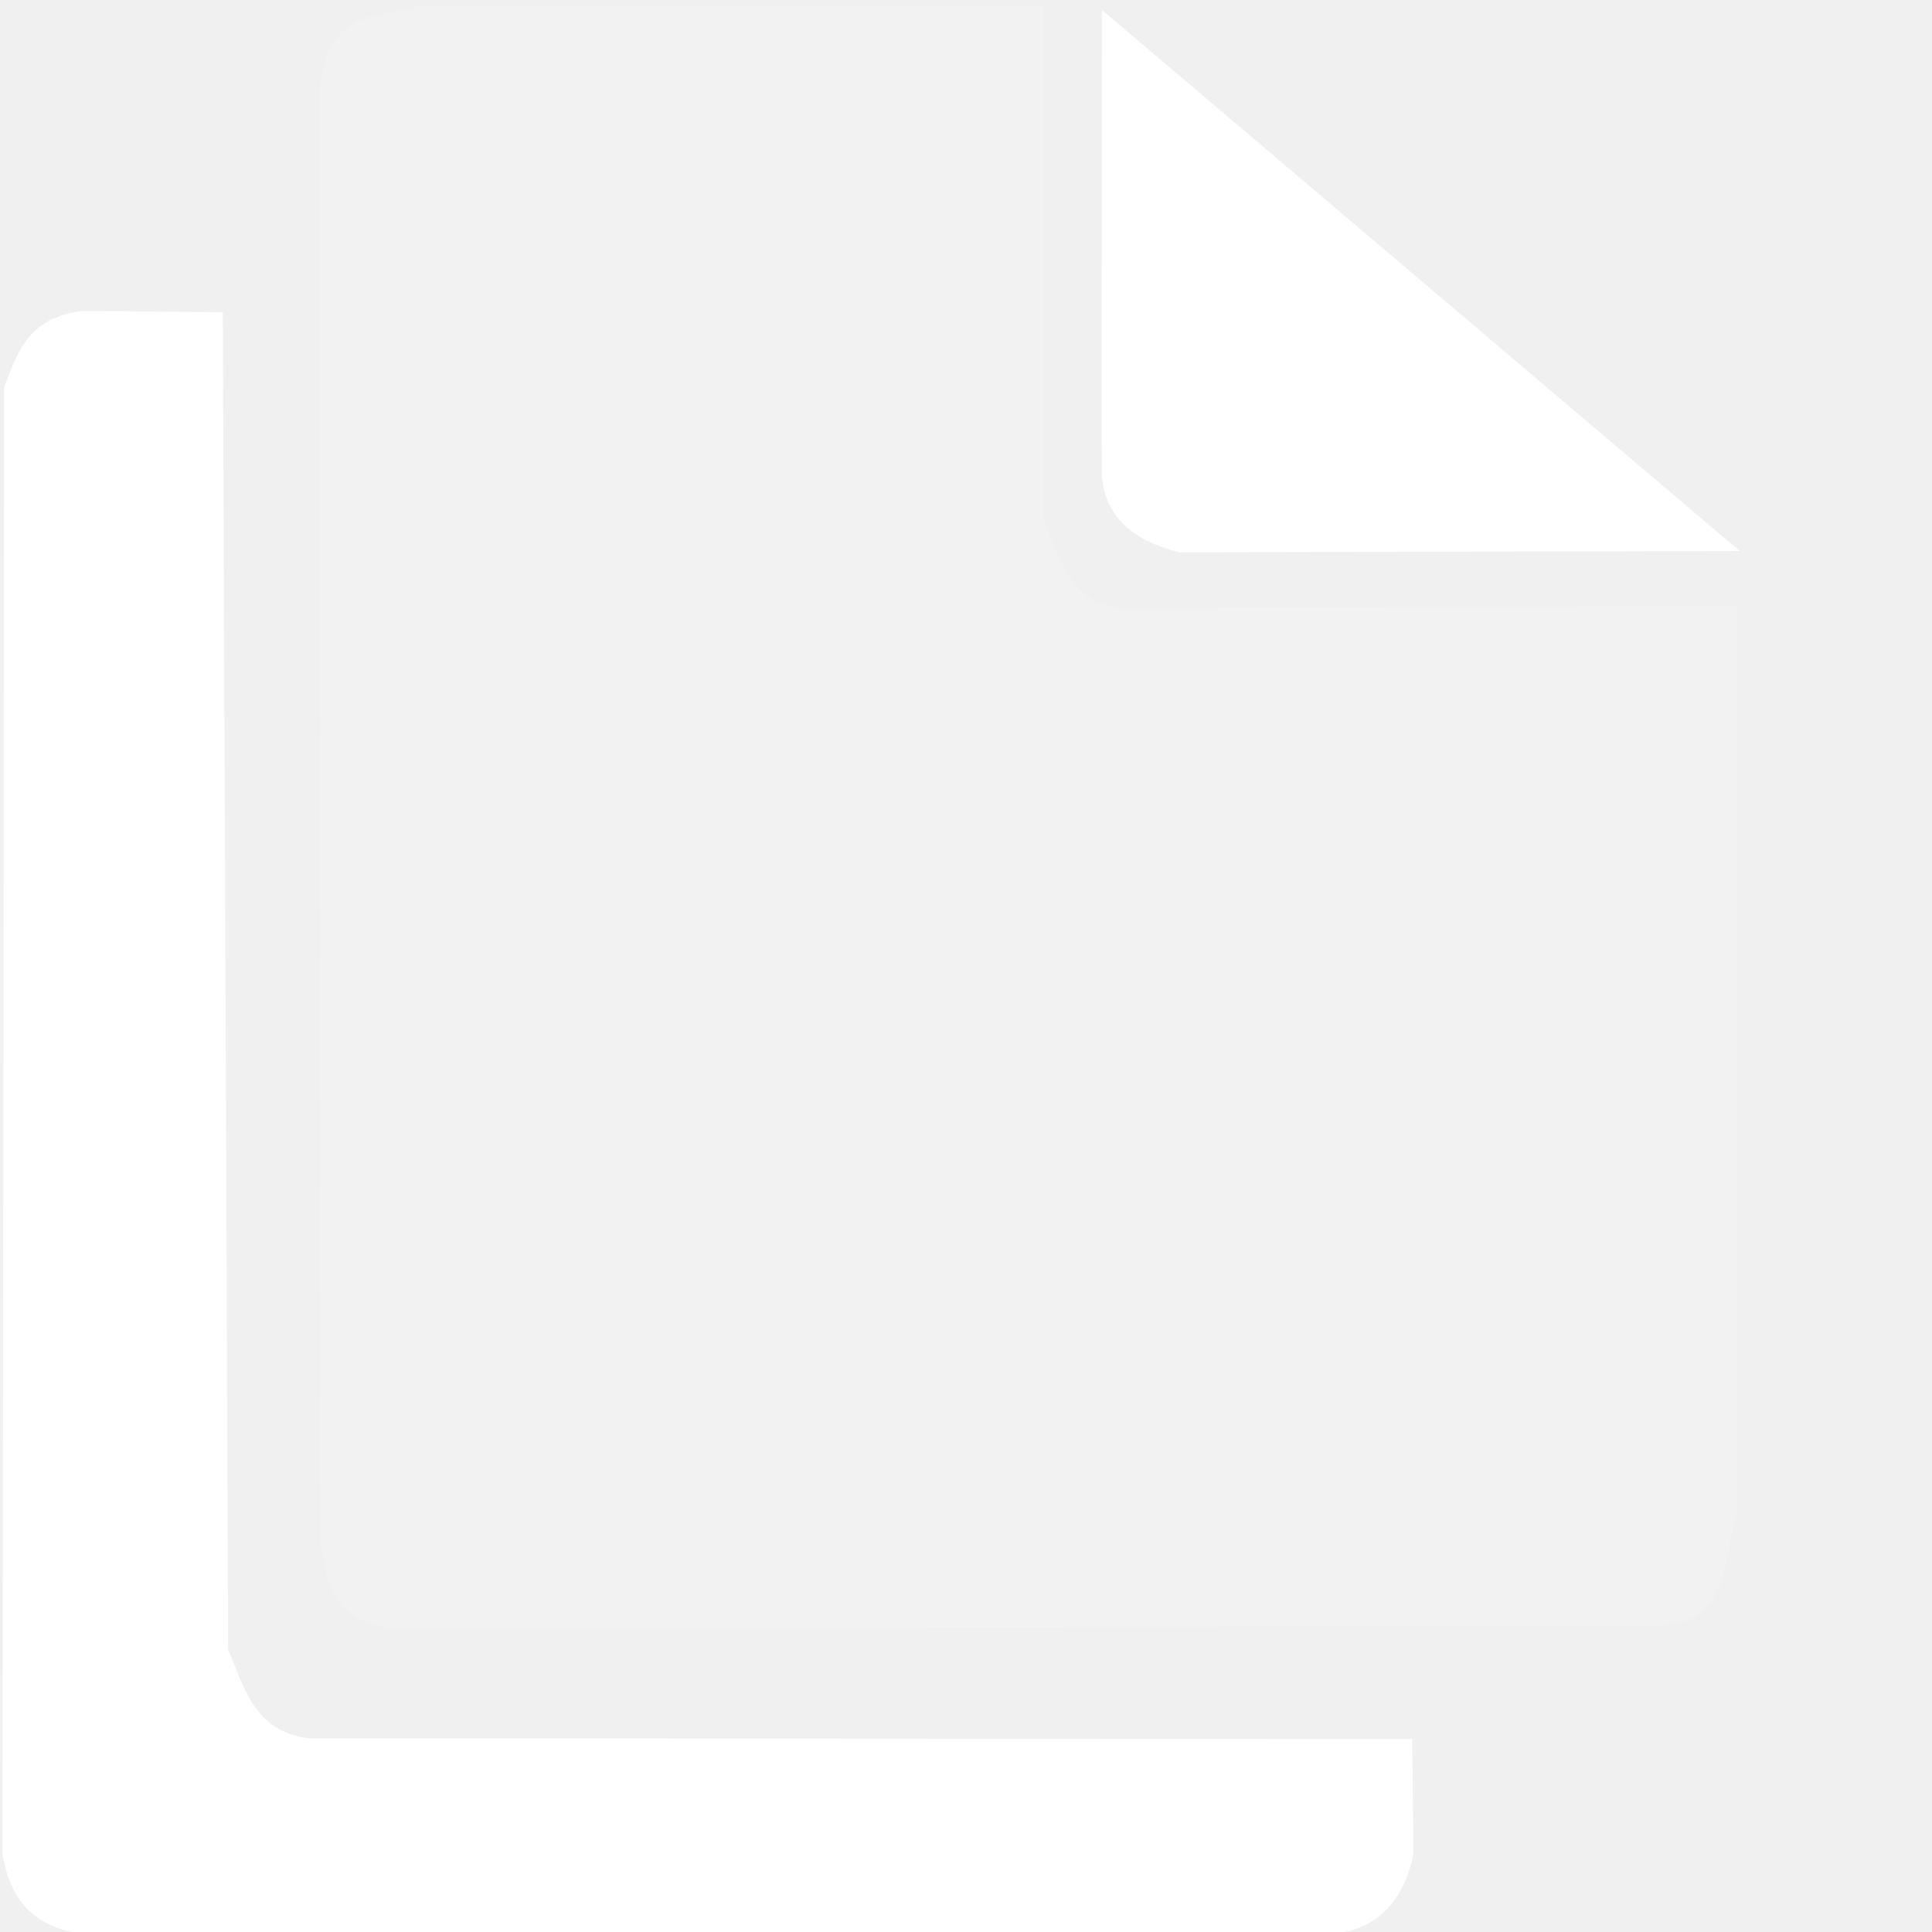
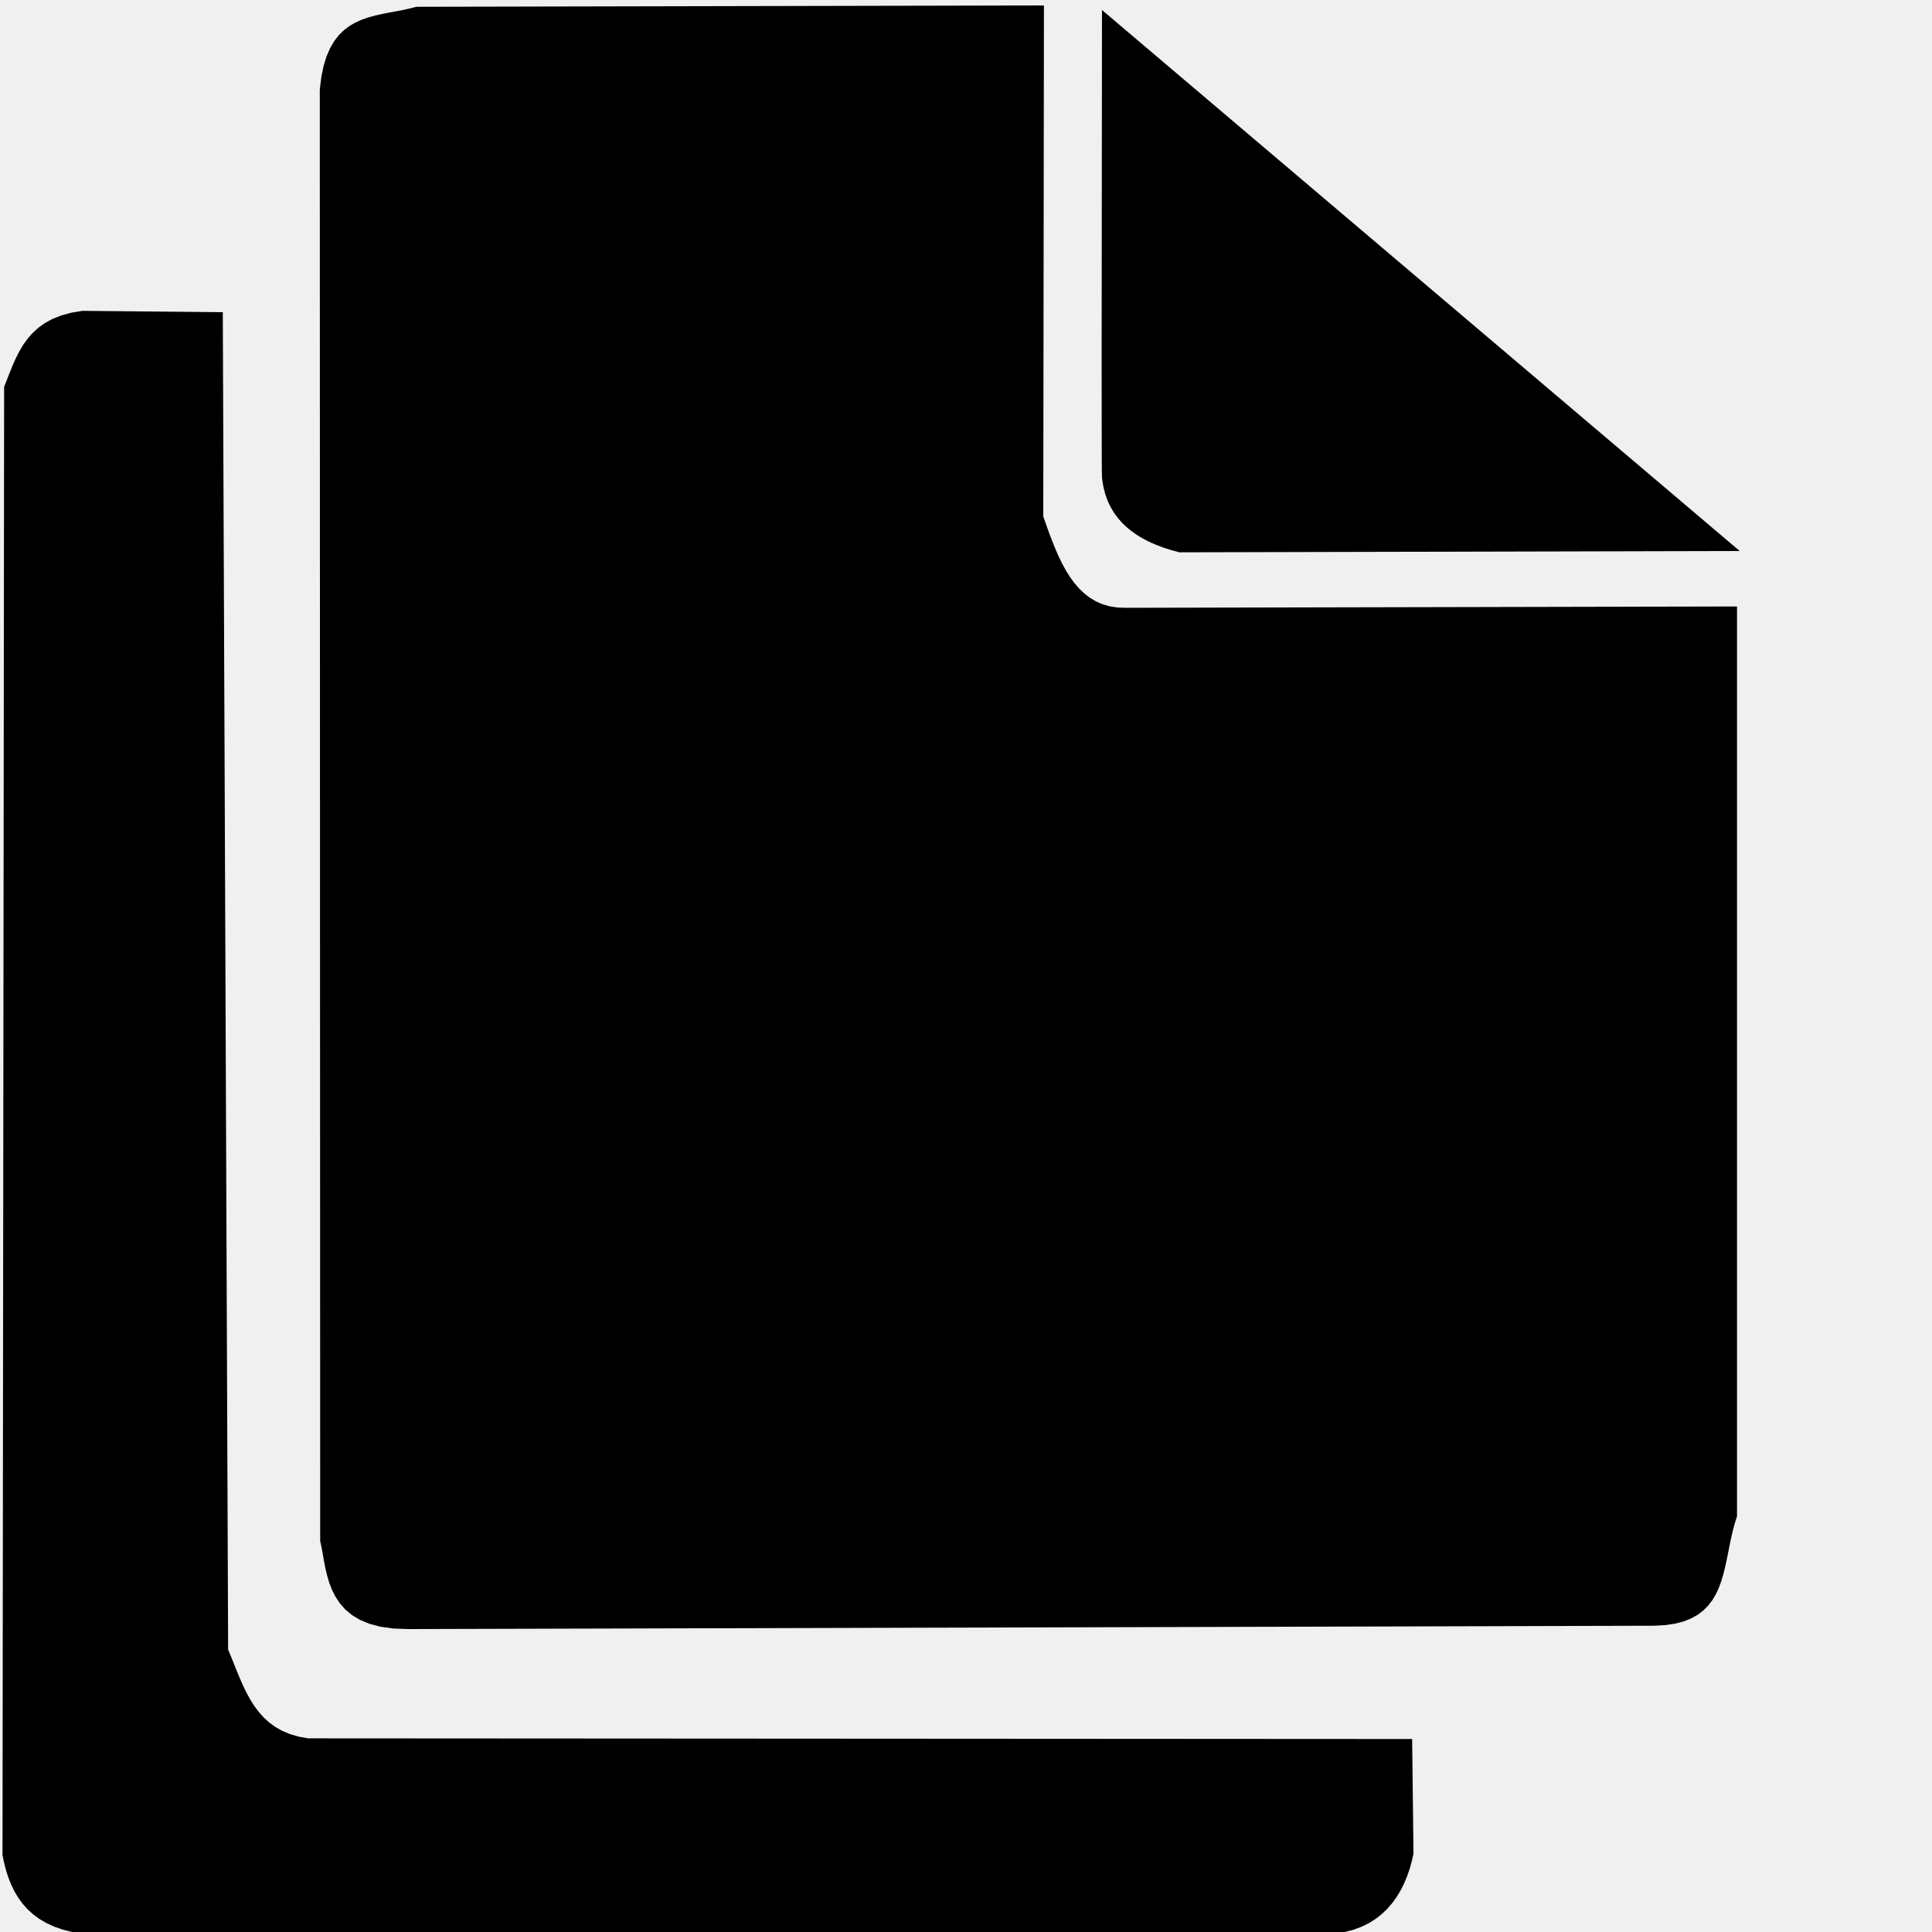
<svg xmlns="http://www.w3.org/2000/svg" width="368.64pt" height="368.64pt" viewBox="0 0 368.64 368.64">
  <defs />
-   <path id="shape0" transform="translate(0.4772971, 59.31212)" fill="#ffffff" fill-rule="evenodd" stroke="#000000" stroke-opacity="0" stroke-width="1" stroke-linecap="square" stroke-linejoin="bevel" d="M42.034 0.255L43.052 255.449L43.626 256.827L44.185 258.216L44.744 259.606L45.316 260.985L45.915 262.341L46.556 263.662L47.252 264.937L48.018 266.154L48.867 267.3L49.814 268.365L50.872 269.336L52.055 270.202L53.379 270.951L54.855 271.571L56.5 272.05L58.326 272.378L268.973 272.505L269.227 294.397L268.9 295.844L268.498 297.271L268.017 298.668L267.453 300.026L266.799 301.334L266.053 302.584L265.207 303.766L264.259 304.87L263.202 305.887L262.031 306.807L260.742 307.62L259.33 308.318L257.791 308.89L256.118 309.328L13.269 309.328L11.486 308.872L9.862 308.304L8.389 307.628L7.06 306.85L5.867 305.976L4.803 305.011L3.859 303.959L3.029 302.828L2.304 301.621L1.678 300.345L1.141 299.004L0.688 297.605L0.31 296.152L0 294.651L0.31 14.51L0.847 13.139L1.382 11.766L1.937 10.406L2.531 9.071L3.186 7.774L3.923 6.529L4.761 5.348L5.723 4.245L6.829 3.234L8.099 2.326L9.555 1.536L11.217 0.876L13.105 0.36L15.242 0L42.034 0.255" />
-   <path id="shape1" transform="translate(61.02, 1.040071)" fill="#f2f2f2" fill-rule="evenodd" d="M270.415 114.679L270.415 288.287L269.98 289.646L269.61 291.035L269.286 292.446L268.992 293.865L268.712 295.284L268.428 296.691L268.123 298.076L267.781 299.428L267.386 300.735L266.919 301.989L266.364 303.177L265.704 304.288L264.923 305.314L264.003 306.241L262.928 307.061L261.681 307.762L260.244 308.333L258.602 308.764L256.737 309.043L254.632 309.161L16.875 309.798L14.055 309.696L11.599 309.354L9.482 308.797L7.674 308.049L6.149 307.134L4.878 306.076L3.834 304.9L2.99 303.63L2.316 302.29L1.786 300.905L1.373 299.499L1.047 298.095L0.782 296.719L0.55 295.394L0.323 294.145L0.074 292.997L0 16.06L0.289 13.662L0.719 11.559L1.281 9.727L1.964 8.146L2.758 6.794L3.651 5.649L4.635 4.69L5.698 3.896L6.829 3.244L8.02 2.714L9.258 2.283L10.534 1.931L11.838 1.636L13.158 1.375L14.485 1.128L15.809 0.874L17.118 0.59L18.402 0.255L138.172 0L138.045 97.496L138.594 99.07L139.153 100.628L139.731 102.16L140.334 103.656L140.97 105.104L141.646 106.495L142.369 107.817L143.147 109.06L143.987 110.213L144.896 111.266L145.883 112.208L146.954 113.028L148.116 113.716L149.377 114.261L150.744 114.653L152.225 114.88L153.827 114.933L191.897 114.85L249.265 114.725L270.415 114.679" />
-   <path id="shape2" transform="translate(210.2016, 1.909188)" fill="#ffffff" fill-rule="evenodd" d="M0.064 0L121.743 103.223L14.828 103.478C6.293 101.355 0.801 96.982 0.064 89.096C-0.021 88.586 -0.021 58.888 0.064 0Z" />
+   <path id="shape0" transform="translate(0.4772971, 59.31212)" fill="#000000" fill-rule="evenodd" d="M42.034 0.255L43.052 255.449L43.626 256.827L44.185 258.216L44.744 259.606L45.316 260.985L45.915 262.341L46.556 263.662L47.252 264.937L48.018 266.154L48.867 267.3L49.814 268.365L50.872 269.336L52.055 270.202L53.379 270.951L54.855 271.571L56.5 272.05L58.326 272.378L268.973 272.505L269.227 294.397L268.9 295.844L268.498 297.271L268.017 298.668L267.453 300.026L266.799 301.334L266.053 302.584L265.207 303.766L264.259 304.87L263.202 305.887L262.031 306.807L260.742 307.62L259.33 308.318L257.791 308.89L256.118 309.328L13.269 309.328L11.486 308.872L9.862 308.304L8.389 307.628L7.06 306.85L5.867 305.976L4.803 305.011L3.859 303.959L3.029 302.828L2.304 301.621L1.678 300.345L1.141 299.004L0.688 297.605L0.31 296.152L0 294.651L0.31 14.51L0.847 13.139L1.382 11.766L1.937 10.406L2.531 9.071L3.186 7.774L3.923 6.529L4.761 5.348L5.723 4.245L6.829 3.234L8.099 2.326L9.555 1.536L11.217 0.876L13.105 0.36L15.242 0L42.034 0.255" />
+   <path id="shape1" transform="translate(61.02, 1.040071)" fill="#000000" fill-rule="evenodd" d="M270.415 114.679L270.415 288.287L269.98 289.646L269.61 291.035L269.286 292.446L268.992 293.865L268.712 295.284L268.428 296.691L268.123 298.076L267.781 299.428L267.386 300.735L266.919 301.989L266.364 303.177L265.704 304.288L264.923 305.314L264.003 306.241L262.928 307.061L261.681 307.762L260.244 308.333L258.602 308.764L256.737 309.043L254.632 309.161L16.875 309.798L14.055 309.696L11.599 309.354L9.482 308.797L7.674 308.049L6.149 307.134L4.878 306.076L3.834 304.9L2.99 303.63L2.316 302.29L1.786 300.905L1.373 299.499L1.047 298.095L0.782 296.719L0.55 295.394L0.323 294.145L0.074 292.997L0 16.06L0.289 13.662L0.719 11.559L1.281 9.727L1.964 8.146L2.758 6.794L3.651 5.649L4.635 4.69L5.698 3.896L6.829 3.244L8.02 2.714L9.258 2.283L10.534 1.931L11.838 1.636L13.158 1.375L14.485 1.128L15.809 0.874L17.118 0.59L18.402 0.255L138.172 0L138.045 97.496L138.594 99.07L139.153 100.628L139.731 102.16L140.334 103.656L140.97 105.104L141.646 106.495L142.369 107.817L143.147 109.06L143.987 110.213L144.896 111.266L145.883 112.208L146.954 113.028L148.116 113.716L149.377 114.261L150.744 114.653L152.225 114.88L153.827 114.933L191.897 114.85L249.265 114.725L270.415 114.679" />
+   <path id="shape2" transform="translate(210.2016, 1.909188)" fill="#000000" fill-rule="evenodd" d="M0.064 0L121.743 103.223L14.828 103.478C6.293 101.355 0.801 96.982 0.064 89.096C-0.021 88.586 -0.021 58.888 0.064 0Z" />
</svg>
